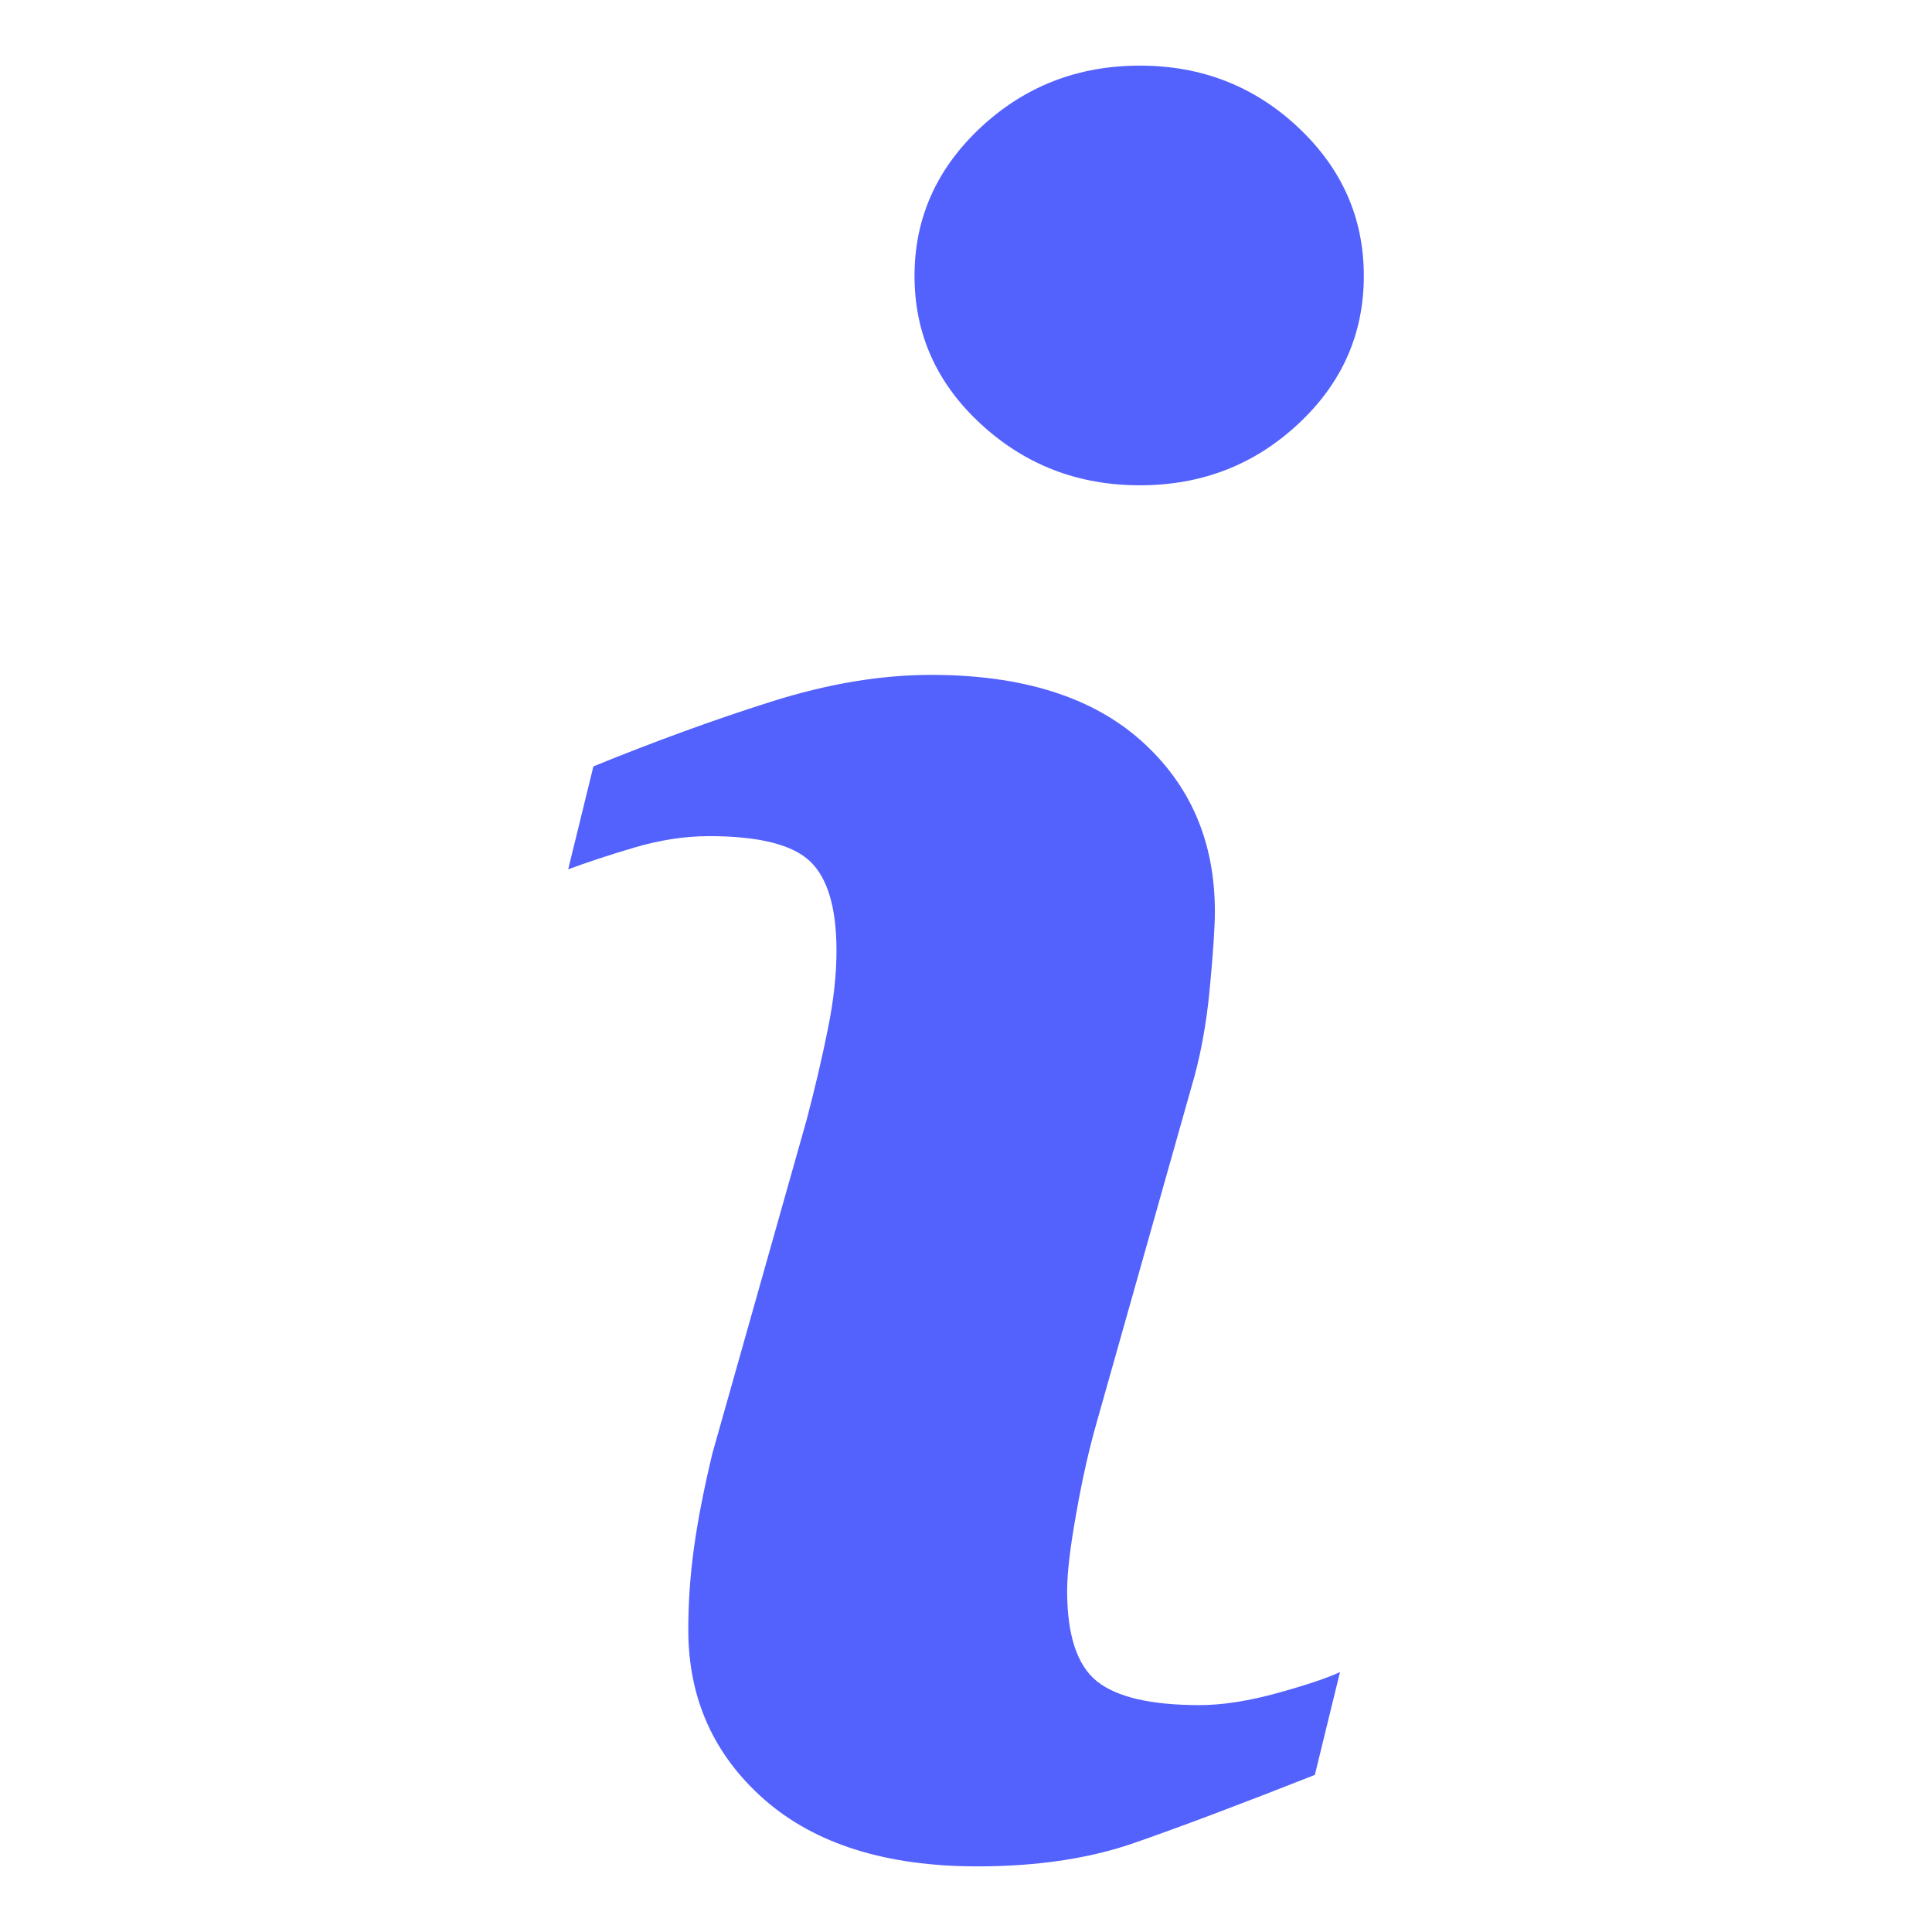
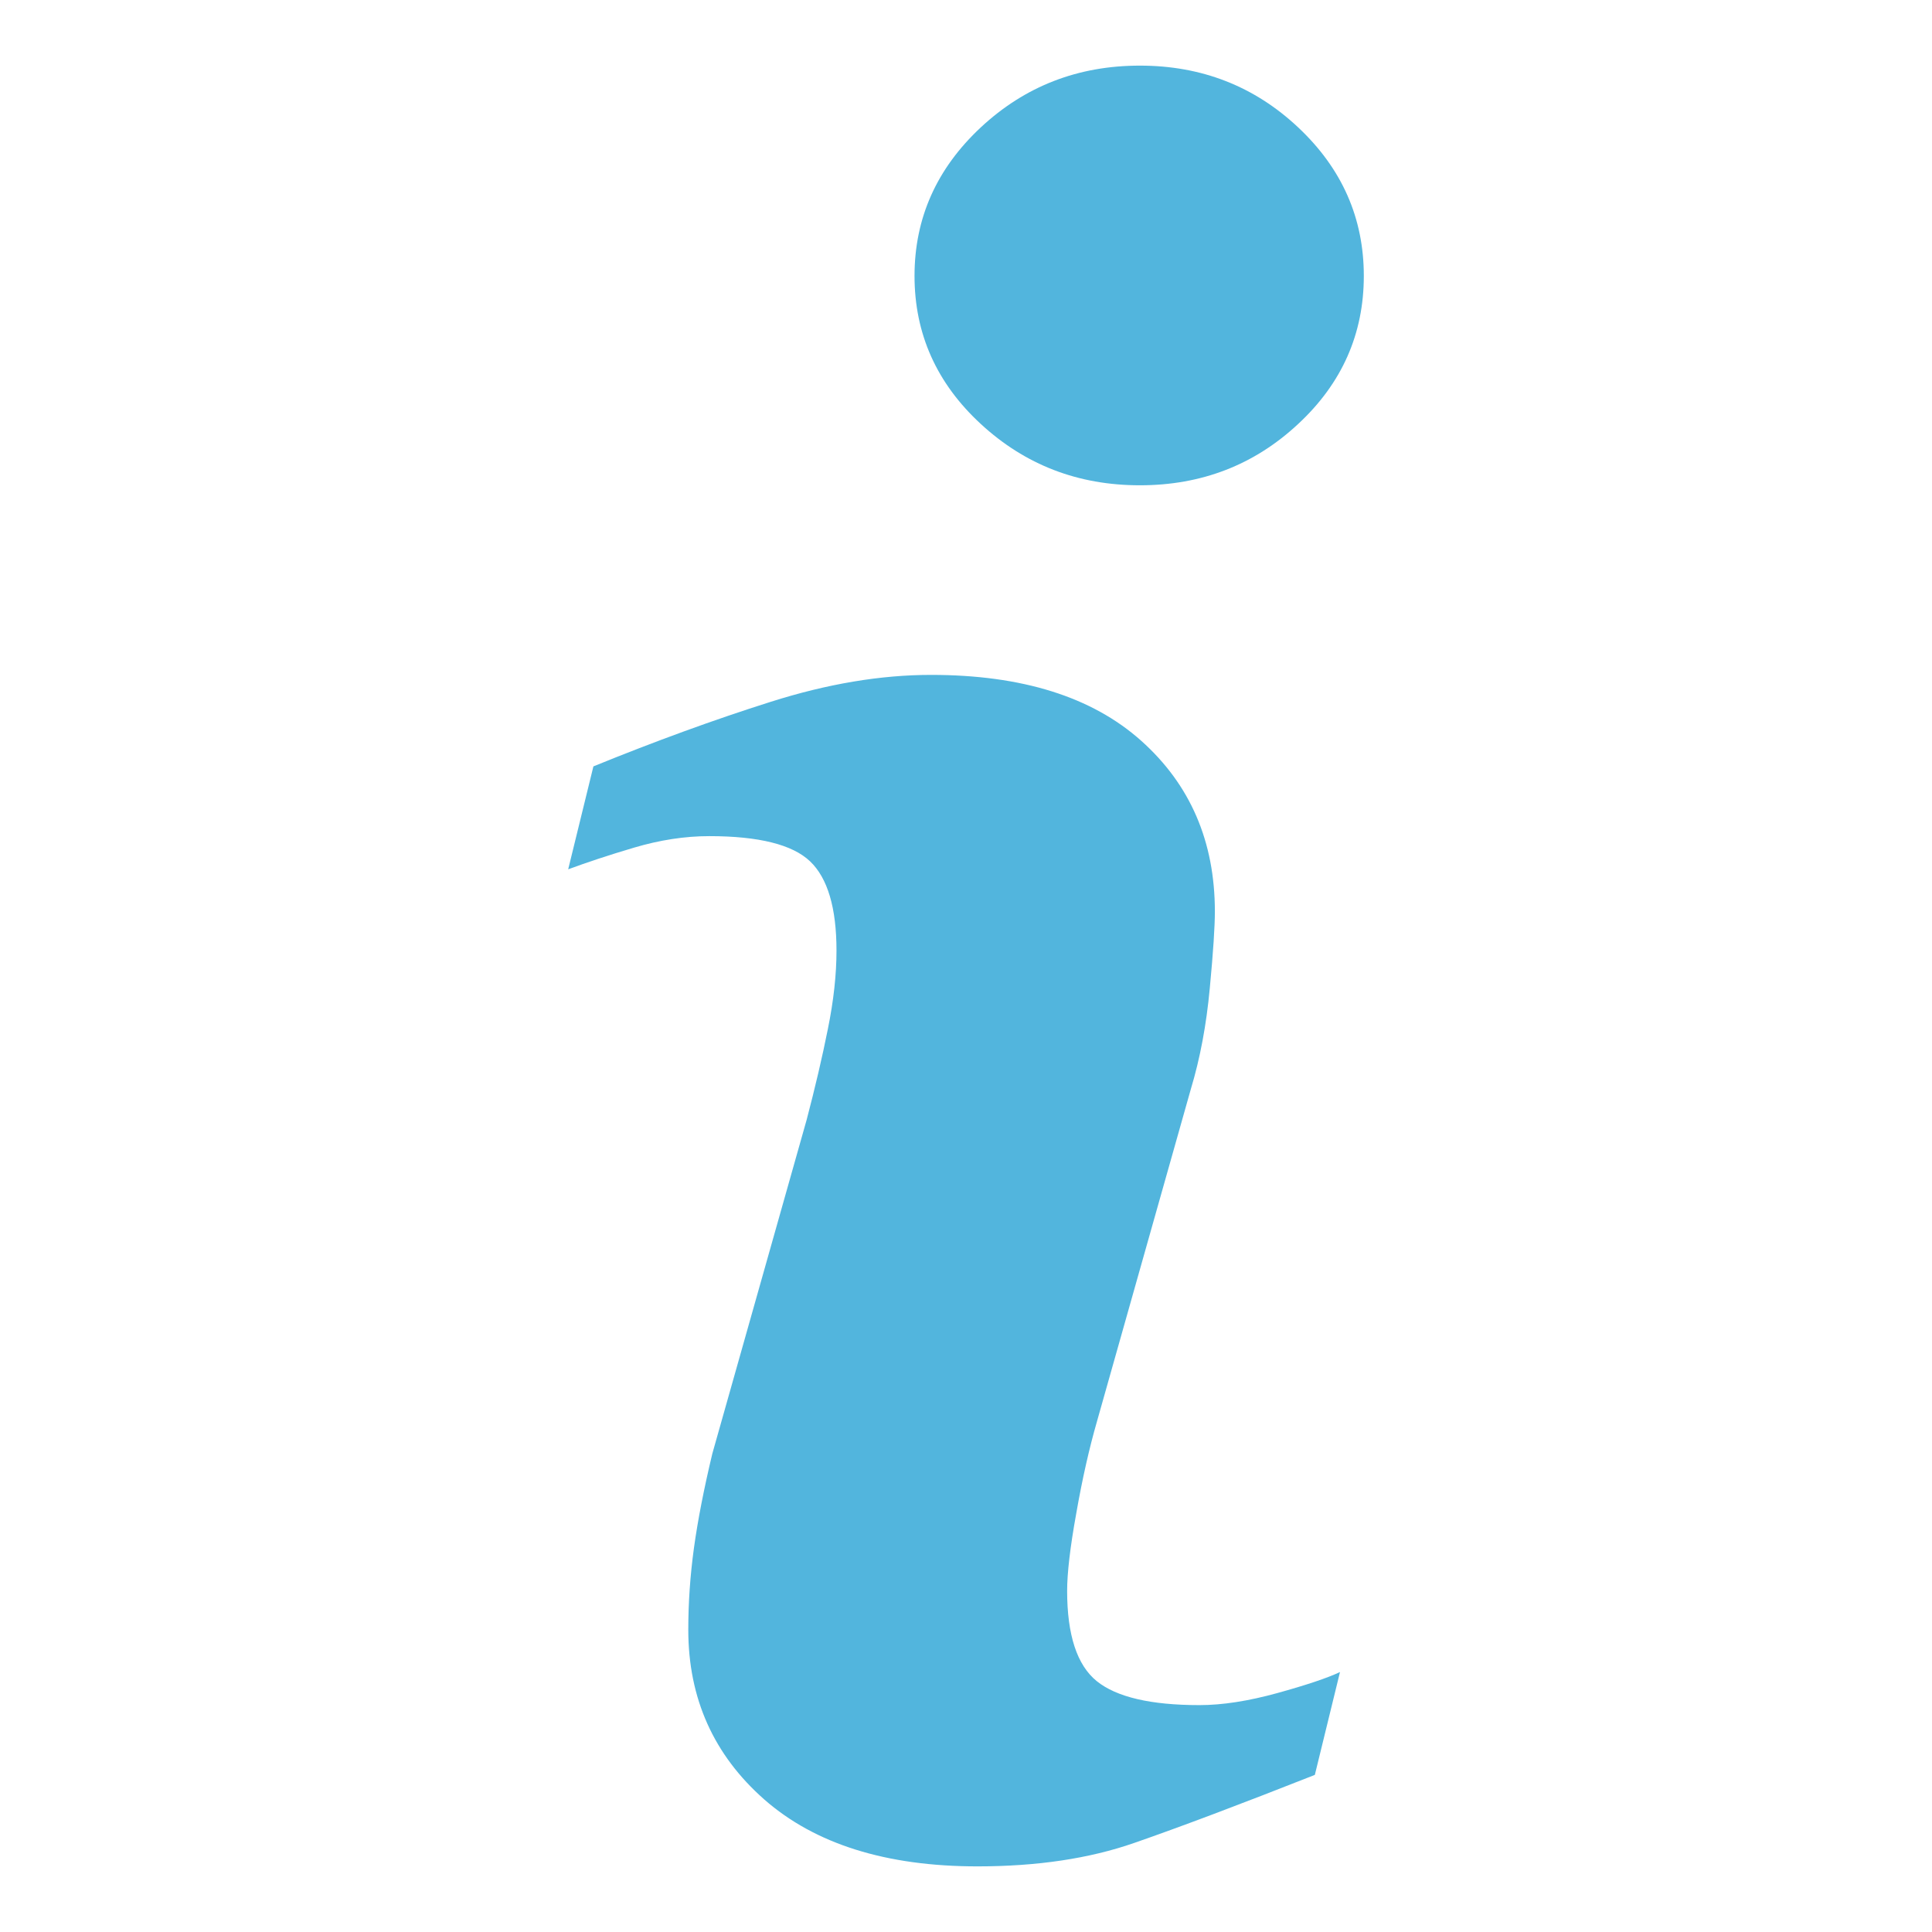
<svg xmlns="http://www.w3.org/2000/svg" version="1.1" id="Capa_1" x="0px" y="0px" viewBox="0 0 111.577 111.577" style="enable-background:new 0 0 111.577 111.577;" xml:space="preserve" width="512px" height="512px">
  <g transform="matrix(0.932065 0 0 0.932065 3.78997 3.78997)">
    <g>
-       <path d="M78.962,99.536l-1.559,6.373c-4.677,1.846-8.413,3.251-11.195,4.217c-2.785,0.969-6.021,1.451-9.708,1.451   c-5.662,0-10.066-1.387-13.207-4.142c-3.141-2.766-4.712-6.271-4.712-10.523c0-1.646,0.114-3.339,0.351-5.064   c0.239-1.727,0.619-3.672,1.139-5.846l5.845-20.688c0.52-1.981,0.962-3.858,1.316-5.633c0.359-1.764,0.532-3.387,0.532-4.848   c0-2.642-0.547-4.49-1.636-5.529c-1.089-1.036-3.167-1.562-6.252-1.562c-1.511,0-3.064,0.242-4.647,0.71   c-1.59,0.47-2.949,0.924-4.09,1.346l1.563-6.378c3.829-1.559,7.489-2.894,10.99-4.002c3.501-1.111,6.809-1.667,9.938-1.667   c5.623,0,9.962,1.359,13.009,4.077c3.047,2.72,4.57,6.246,4.57,10.591c0,0.899-0.1,2.483-0.315,4.747   c-0.21,2.269-0.601,4.348-1.171,6.239l-5.82,20.605c-0.477,1.655-0.906,3.547-1.279,5.676c-0.385,2.115-0.569,3.731-0.569,4.815   c0,2.736,0.61,4.604,1.833,5.597c1.232,0.993,3.354,1.487,6.368,1.487c1.415,0,3.025-0.251,4.814-0.744   C76.854,100.348,78.155,99.915,78.962,99.536z M80.438,13.03c0,3.59-1.353,6.656-4.072,9.177c-2.712,2.53-5.98,3.796-9.803,3.796   c-3.835,0-7.111-1.266-9.854-3.796c-2.738-2.522-4.11-5.587-4.11-9.177c0-3.583,1.372-6.654,4.11-9.207   C59.447,1.274,62.729,0,66.563,0c3.822,0,7.091,1.277,9.803,3.823C79.087,6.376,80.438,9.448,80.438,13.03z" data-original="#000000" class="active-path" data-old_color="#000000" fill="#5361FD" />
+       <path d="M78.962,99.536l-1.559,6.373c-4.677,1.846-8.413,3.251-11.195,4.217c-2.785,0.969-6.021,1.451-9.708,1.451   c-5.662,0-10.066-1.387-13.207-4.142c-3.141-2.766-4.712-6.271-4.712-10.523c0-1.646,0.114-3.339,0.351-5.064   c0.239-1.727,0.619-3.672,1.139-5.846l5.845-20.688c0.52-1.981,0.962-3.858,1.316-5.633c0.359-1.764,0.532-3.387,0.532-4.848   c0-2.642-0.547-4.49-1.636-5.529c-1.089-1.036-3.167-1.562-6.252-1.562c-1.511,0-3.064,0.242-4.647,0.71   c-1.59,0.47-2.949,0.924-4.09,1.346l1.563-6.378c3.829-1.559,7.489-2.894,10.99-4.002c3.501-1.111,6.809-1.667,9.938-1.667   c5.623,0,9.962,1.359,13.009,4.077c3.047,2.72,4.57,6.246,4.57,10.591c0,0.899-0.1,2.483-0.315,4.747   c-0.21,2.269-0.601,4.348-1.171,6.239l-5.82,20.605c-0.477,1.655-0.906,3.547-1.279,5.676c-0.385,2.115-0.569,3.731-0.569,4.815   c0,2.736,0.61,4.604,1.833,5.597c1.232,0.993,3.354,1.487,6.368,1.487c1.415,0,3.025-0.251,4.814-0.744   C76.854,100.348,78.155,99.915,78.962,99.536z M80.438,13.03c0,3.59-1.353,6.656-4.072,9.177c-2.712,2.53-5.98,3.796-9.803,3.796   c-3.835,0-7.111-1.266-9.854-3.796c-2.738-2.522-4.11-5.587-4.11-9.177c0-3.583,1.372-6.654,4.11-9.207   C59.447,1.274,62.729,0,66.563,0c3.822,0,7.091,1.277,9.803,3.823C79.087,6.376,80.438,9.448,80.438,13.03z" data-original="#000000" class="active-path" data-old_color="#000000" fill="#52b5dd" />
    </g>
  </g>
</svg>
